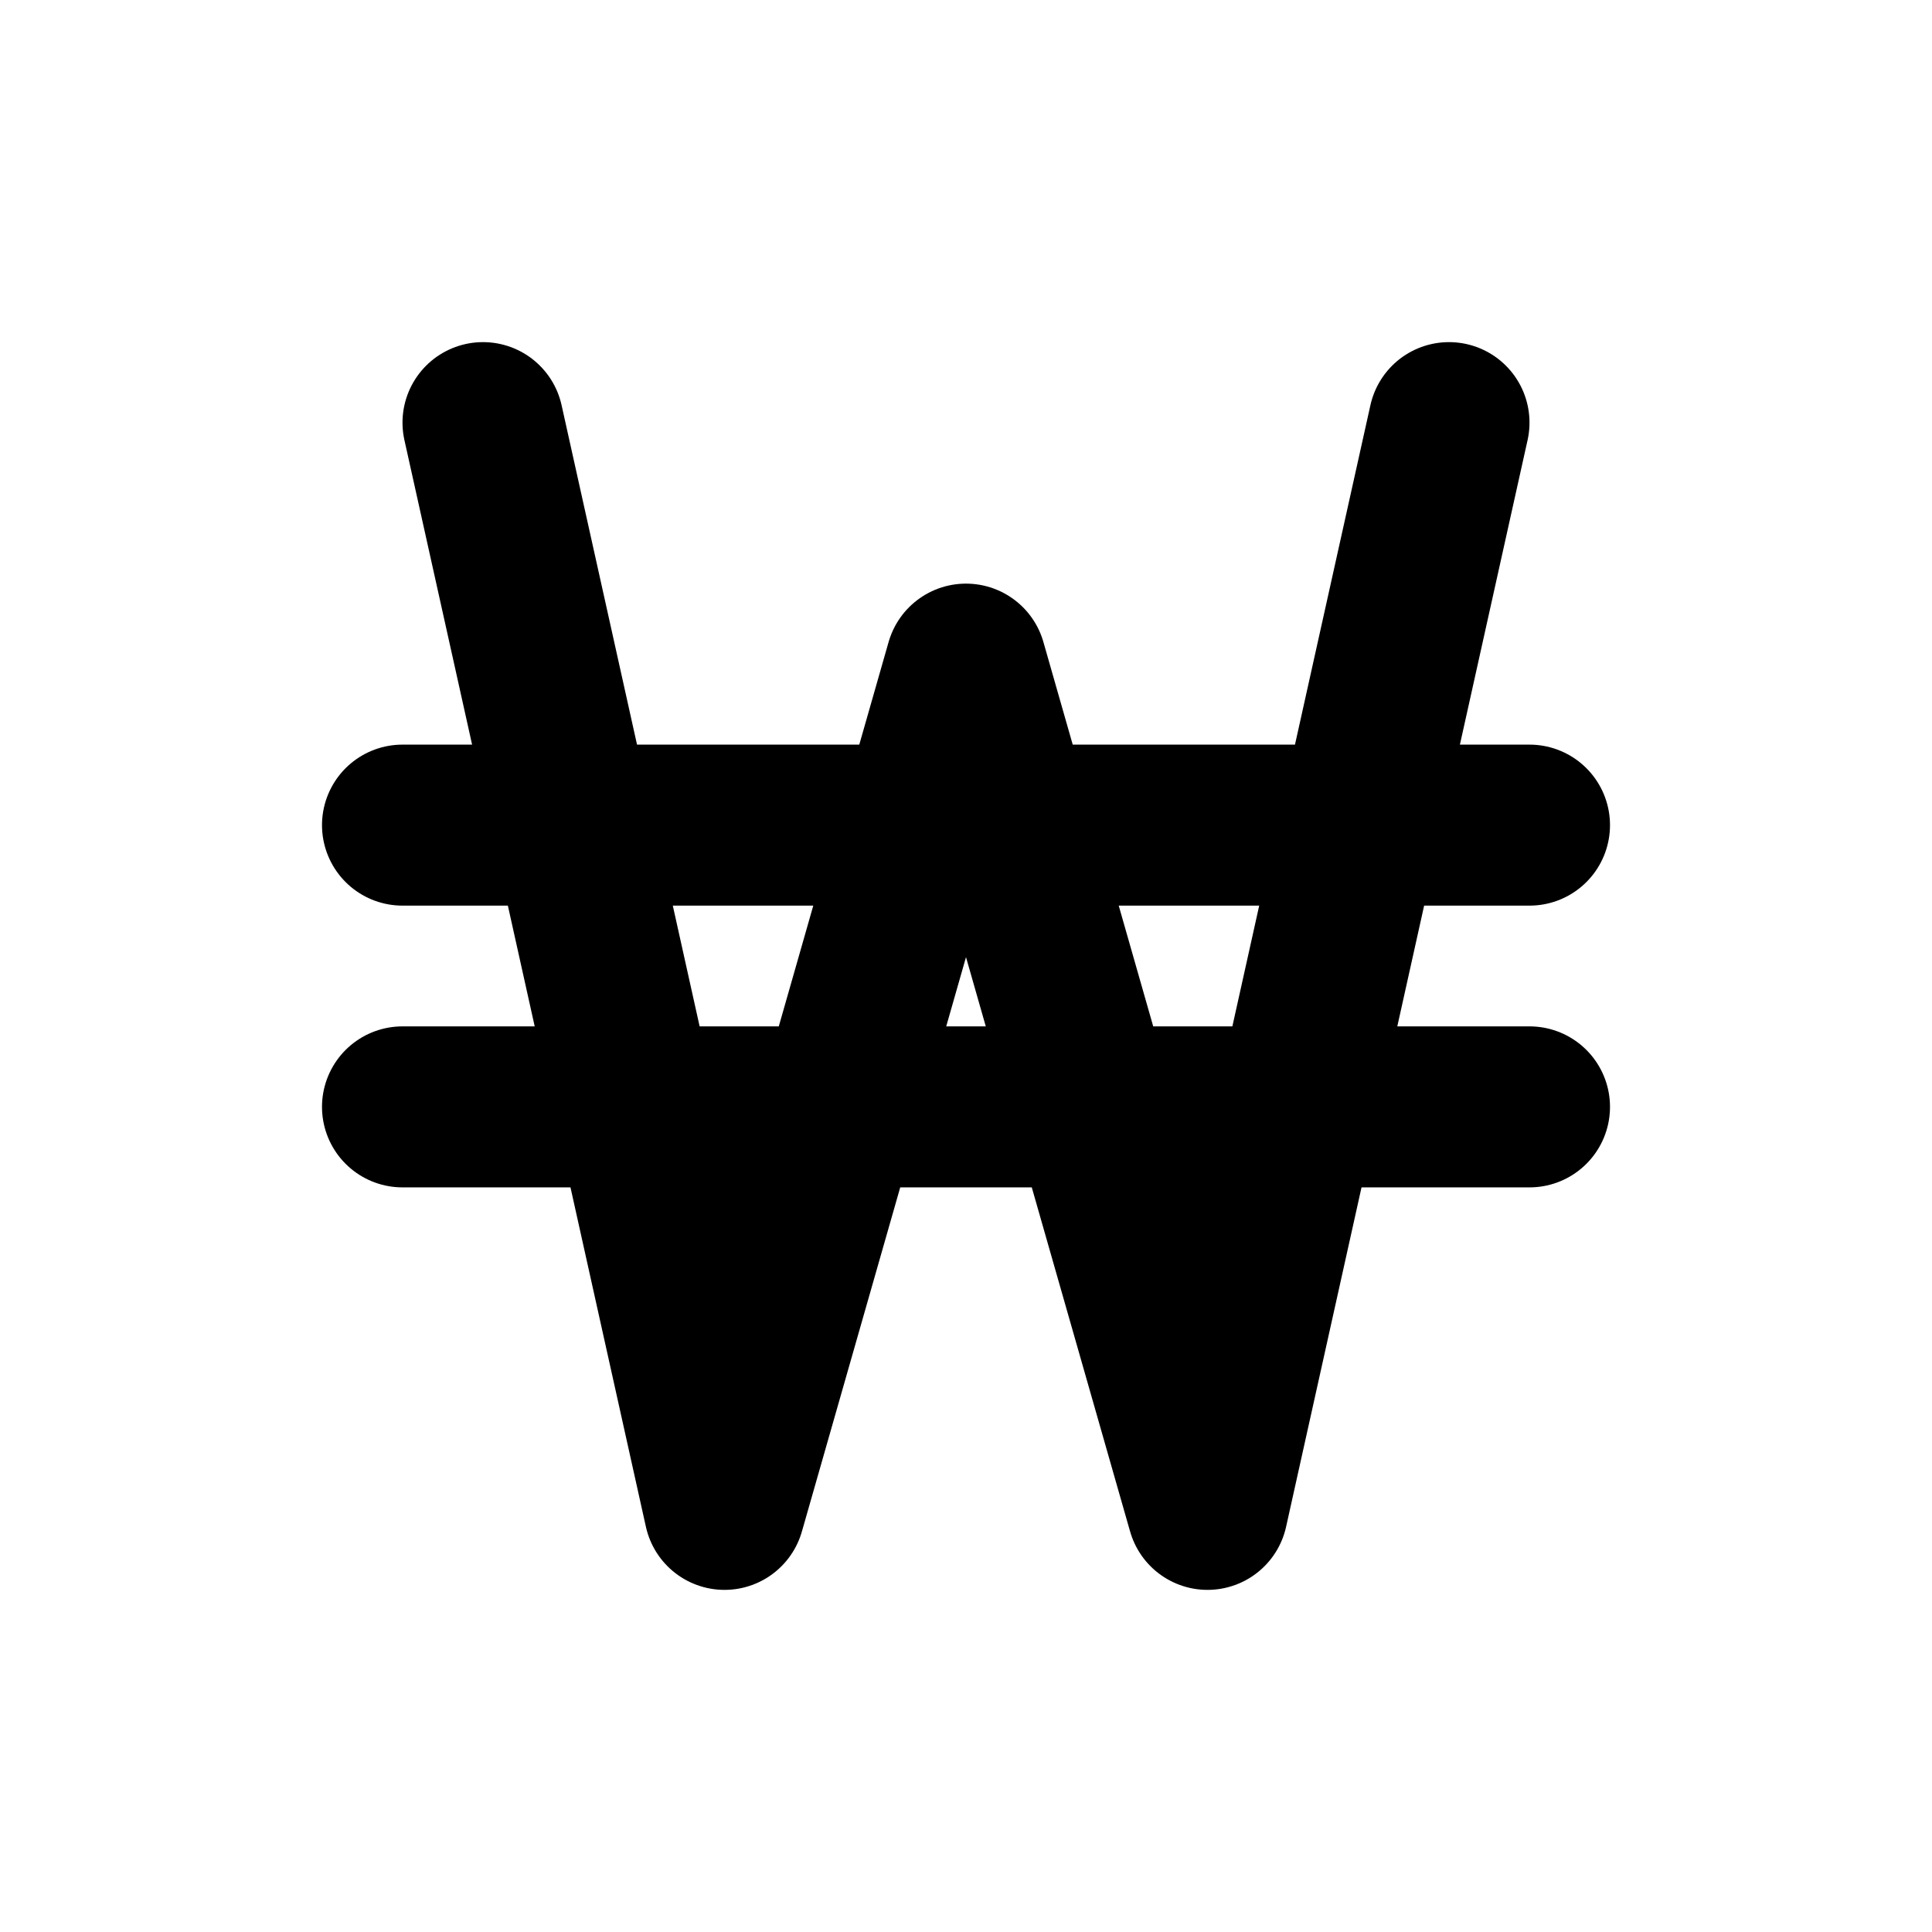
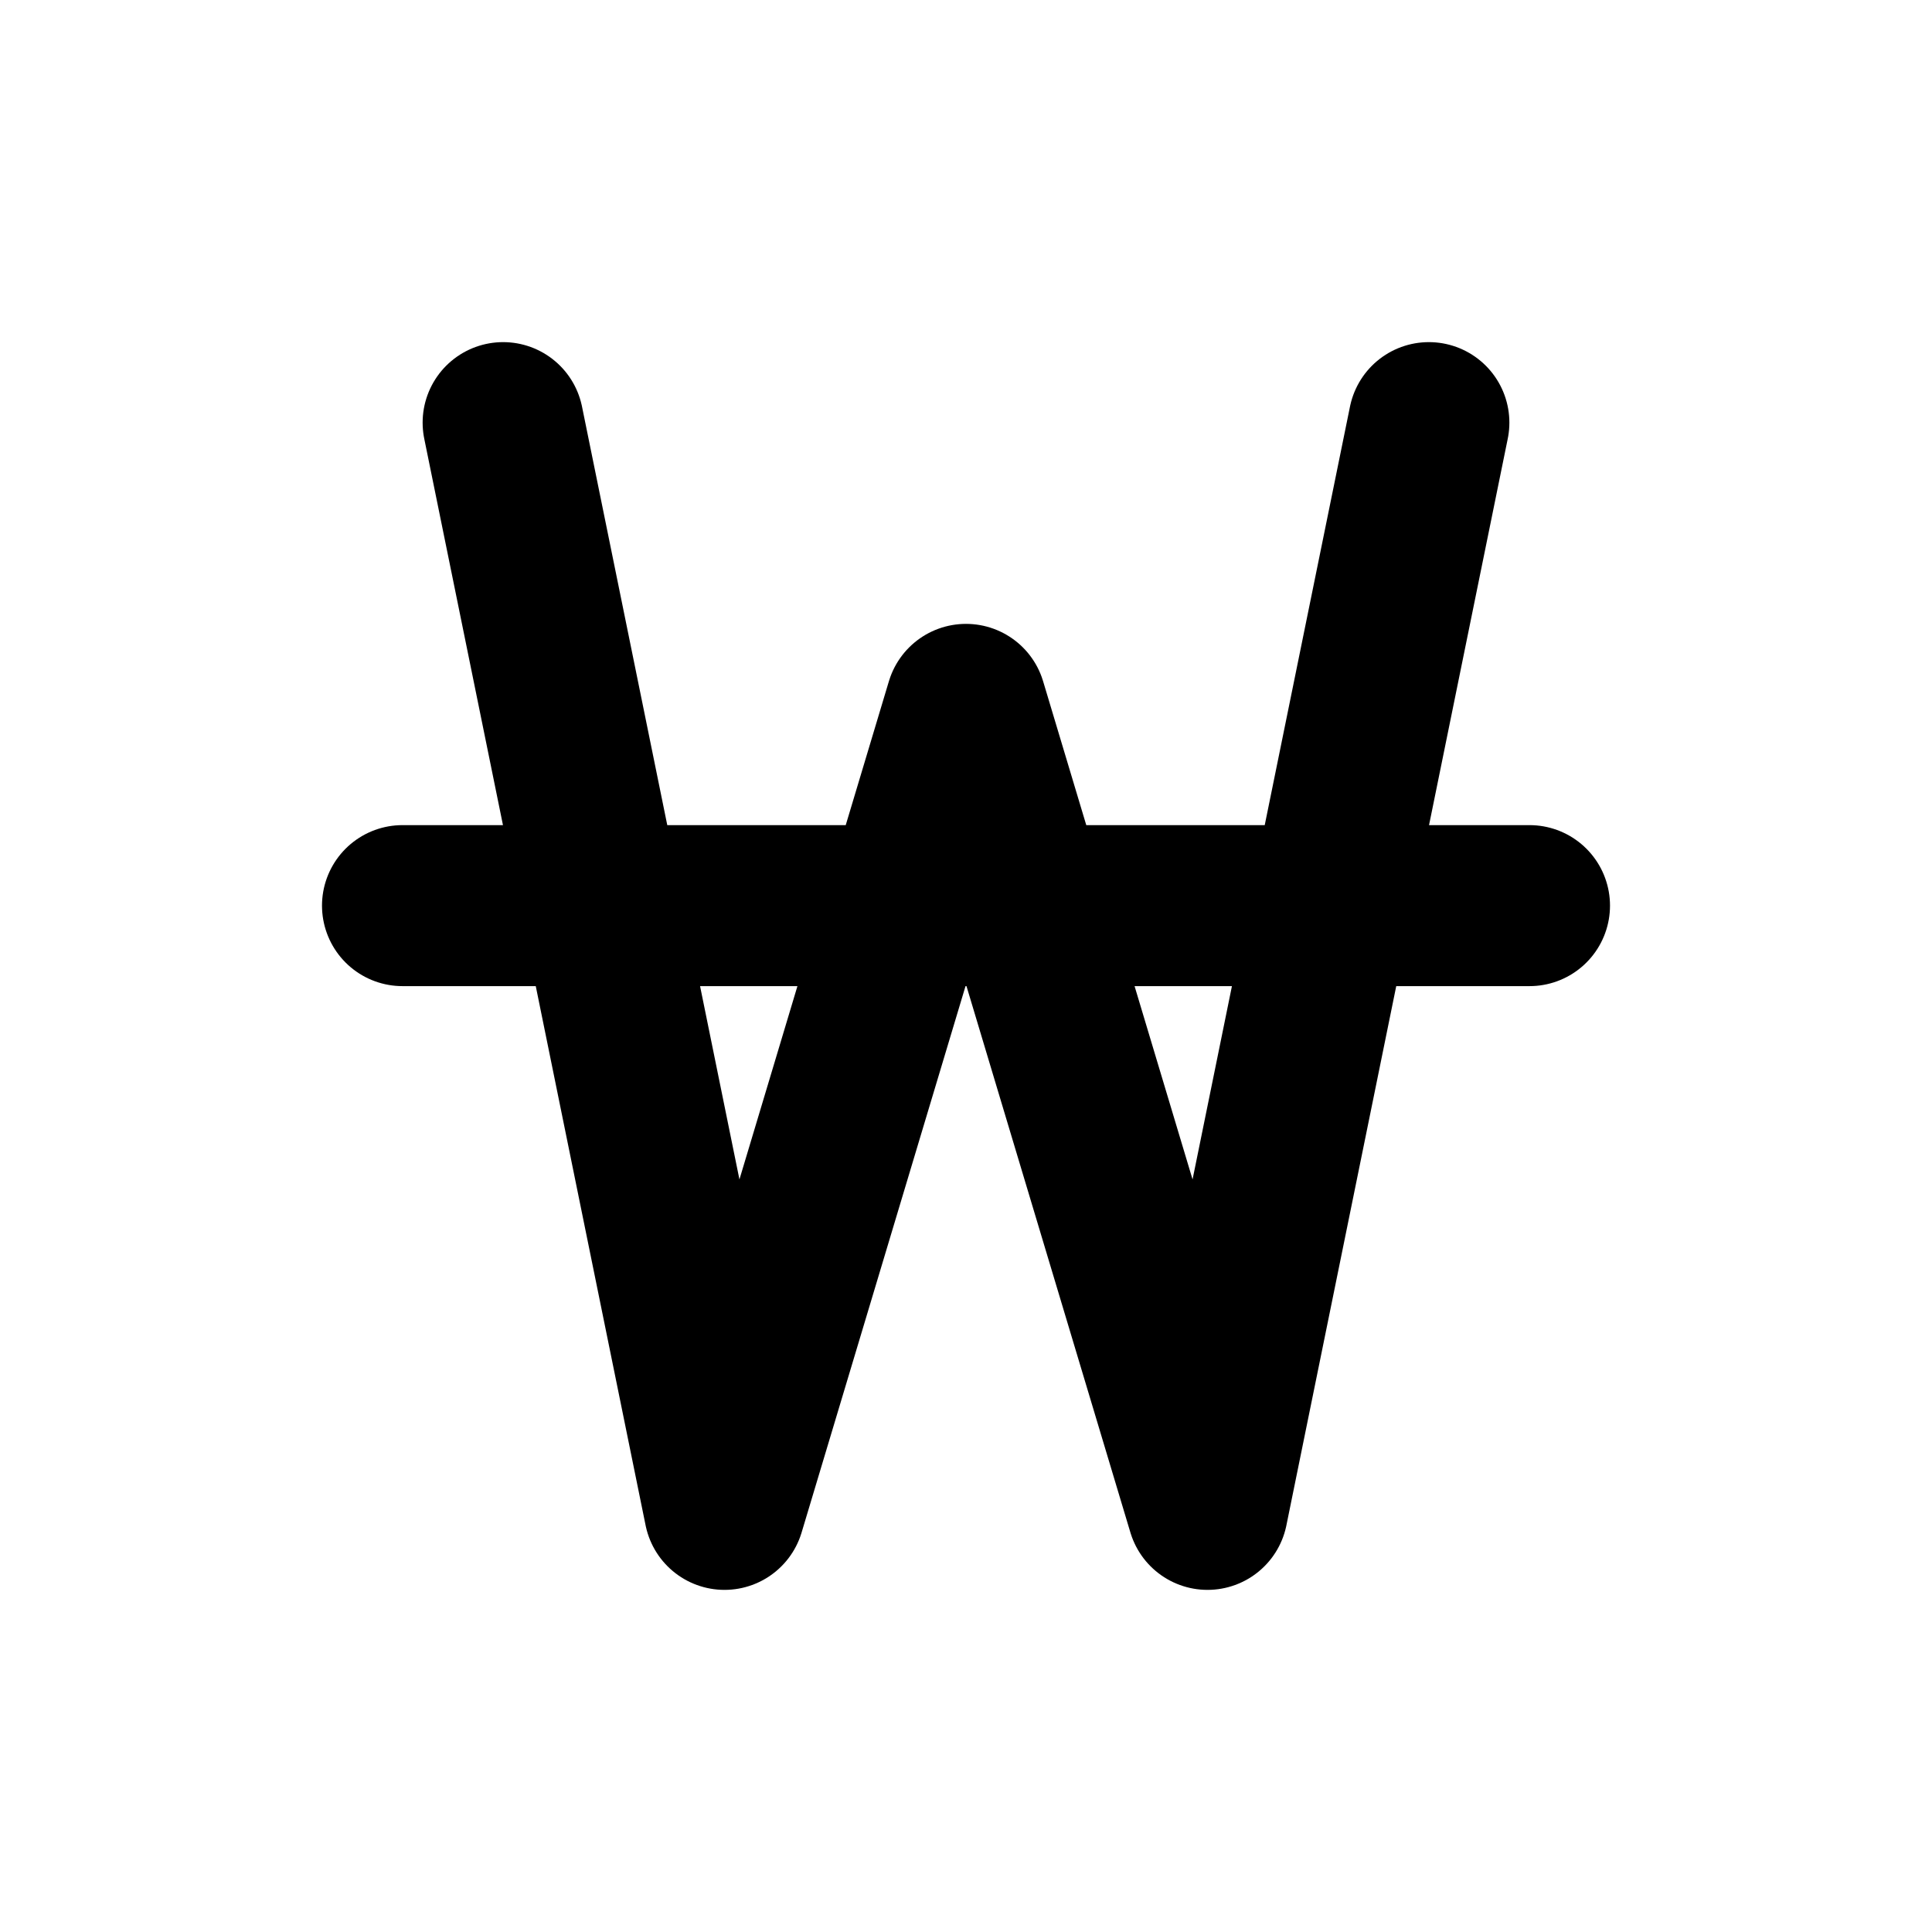
<svg xmlns="http://www.w3.org/2000/svg" viewBox="0 0 24 24" fill="none" stroke="currentColor" stroke-width="2" stroke-linecap="round" stroke-linejoin="round">
-   <path d="M6 5.25 9 18.75l3-10.5 3 10.5 3-13.5M5 10.25h14M5 13.75h14" />
+   <path d="M6.25 5.25 9 18.75l3-10 3 10 2.75-13.5M5 11.25h14" />
</svg>
